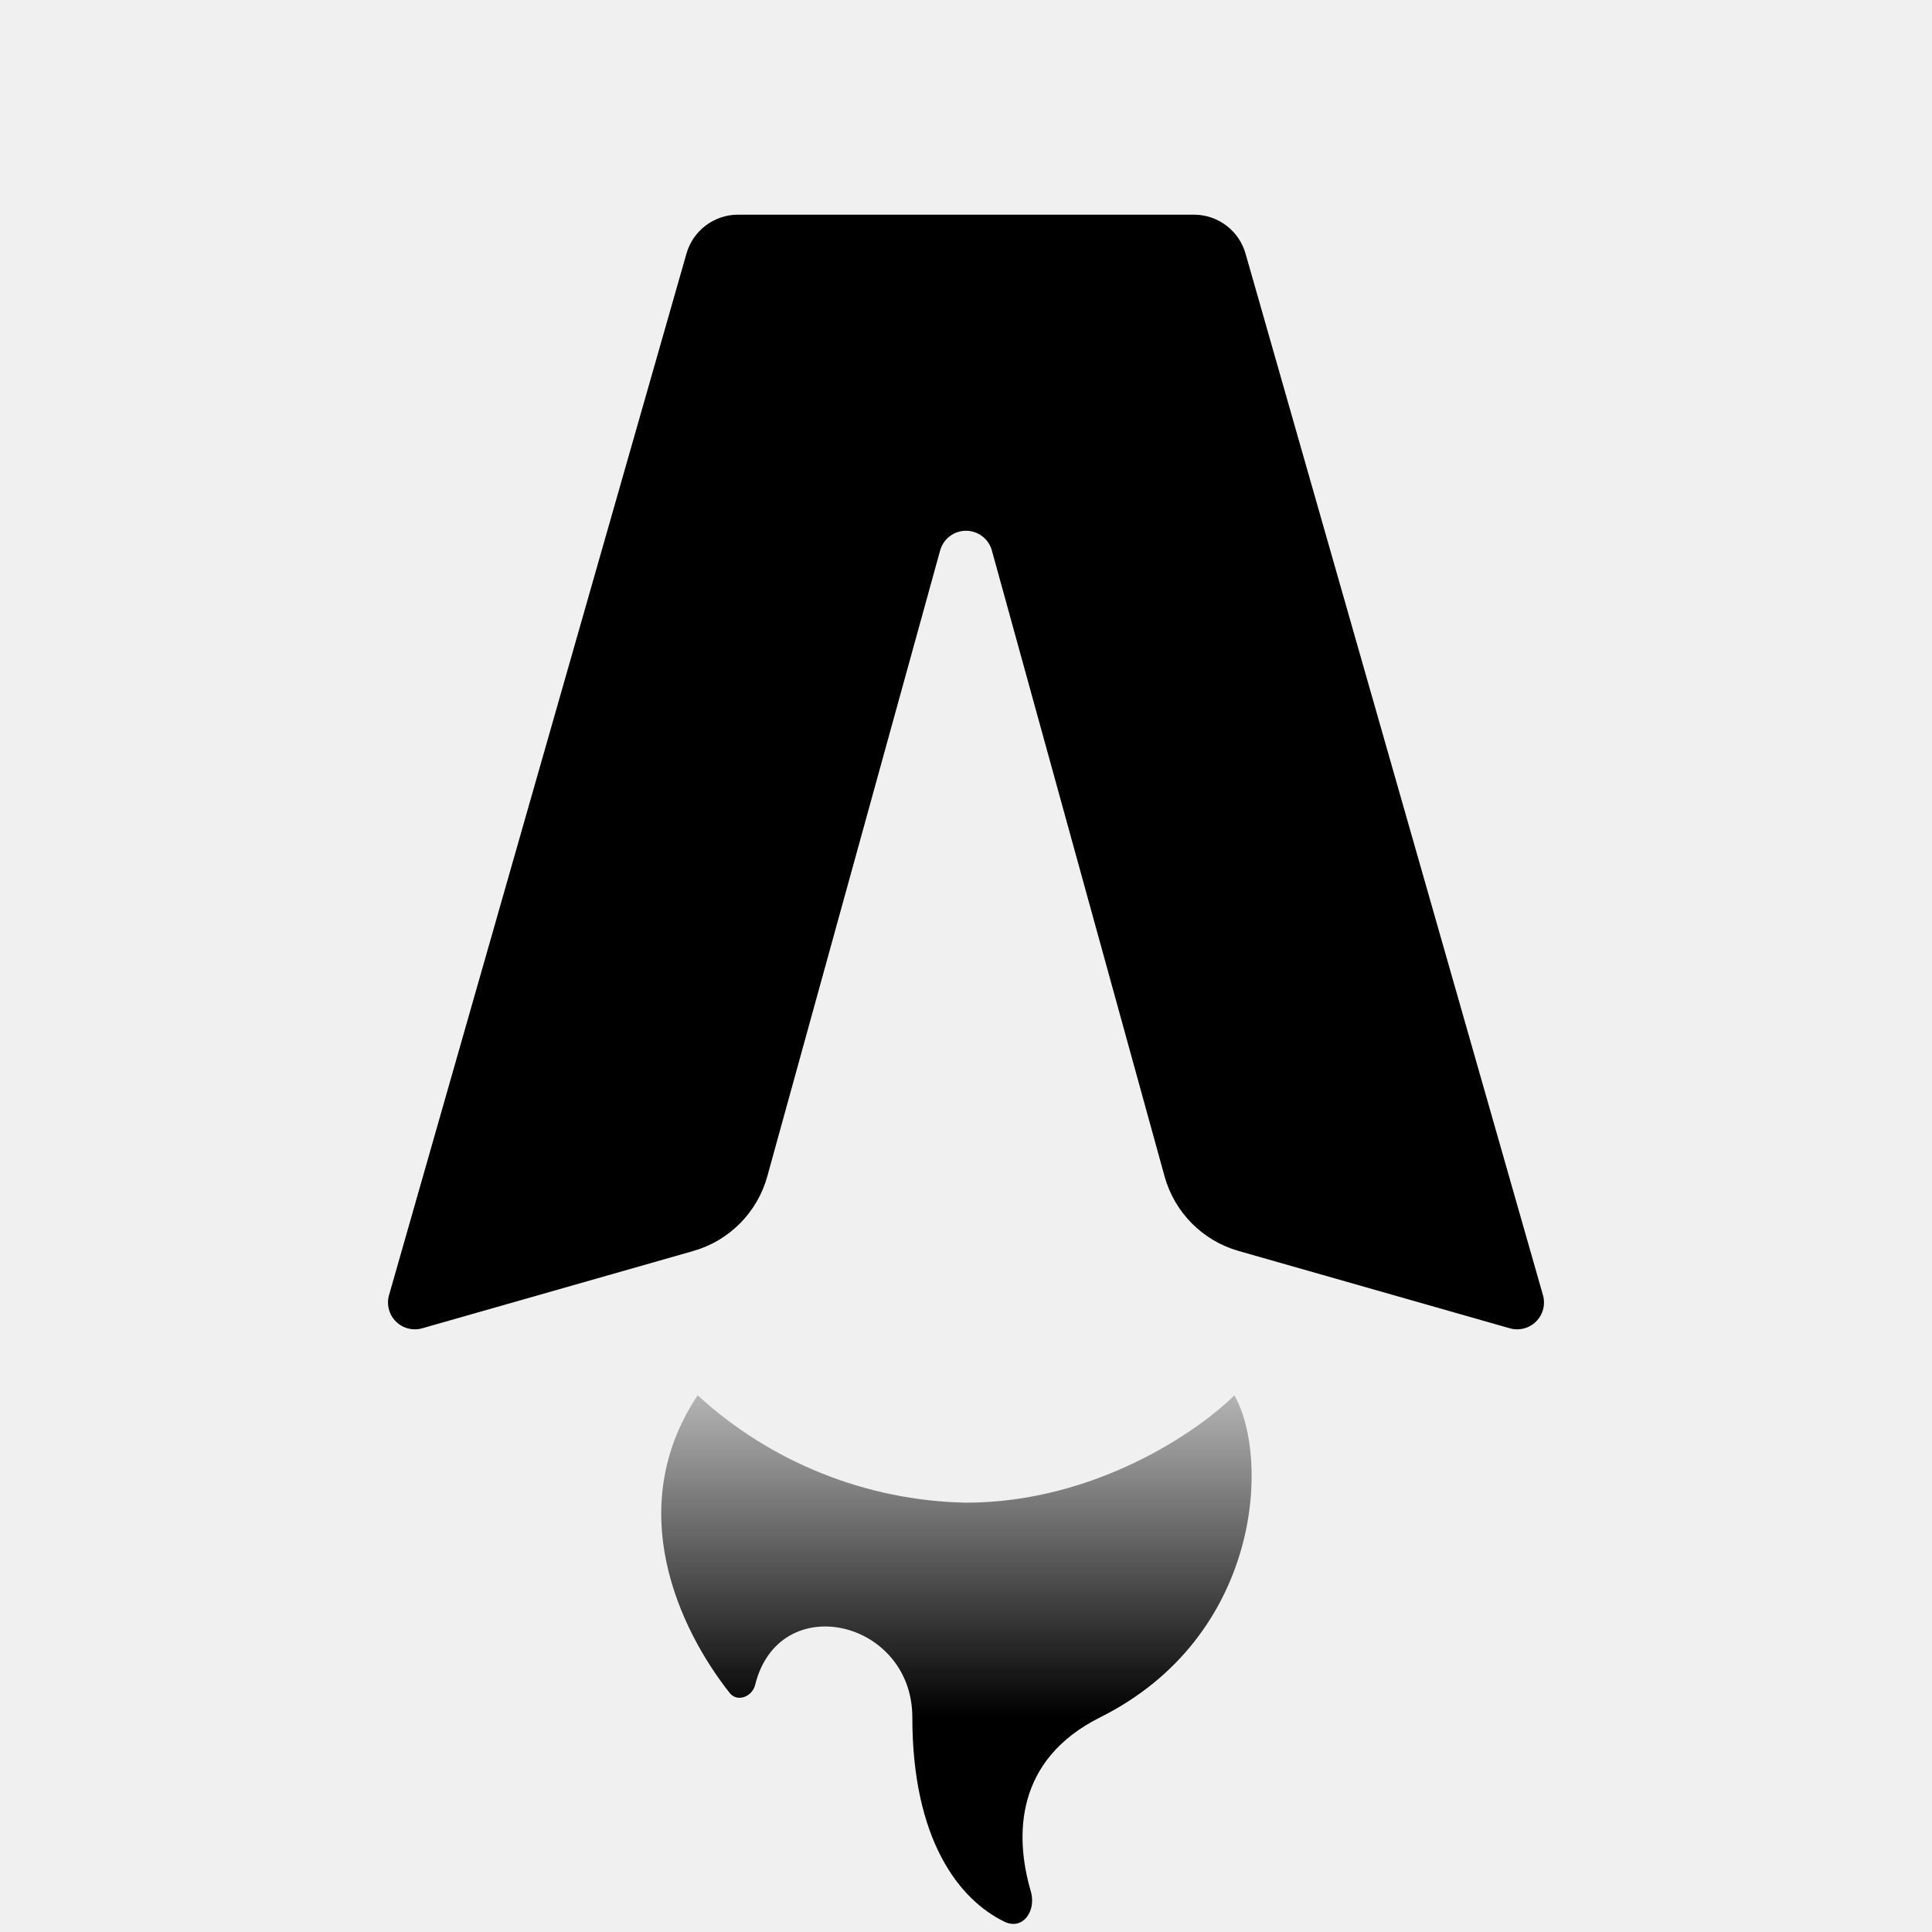
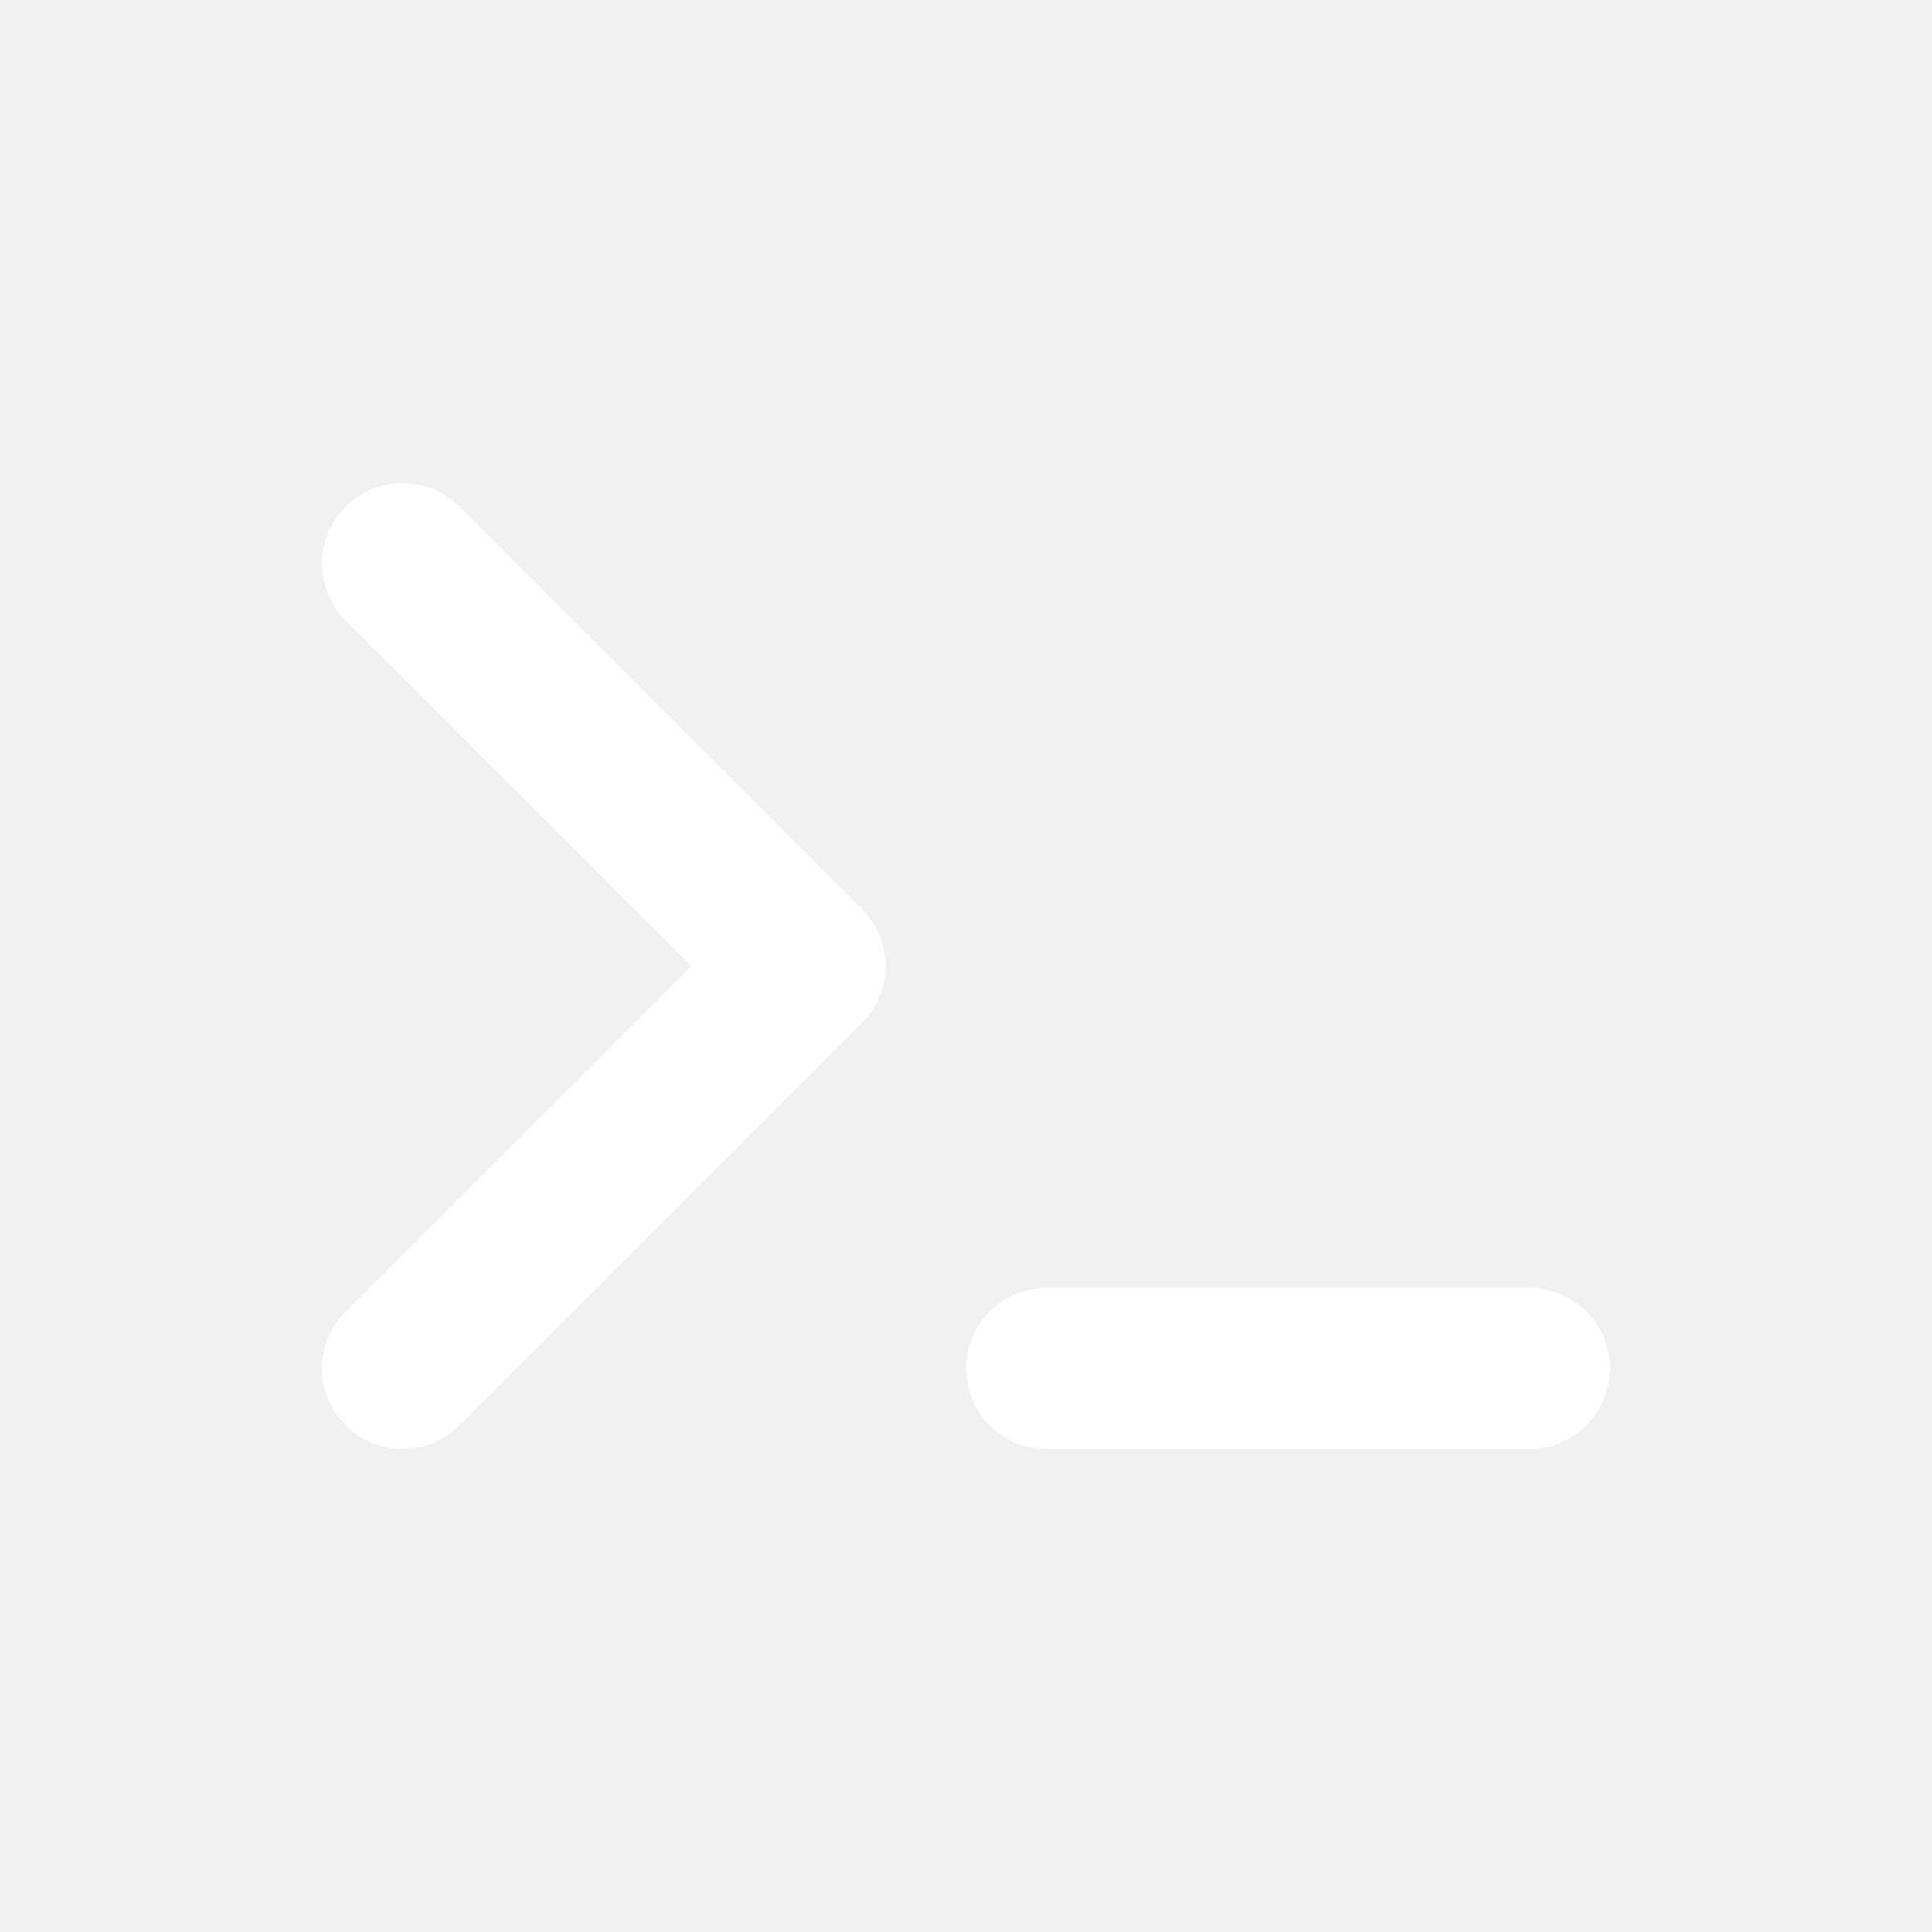
- <svg xmlns="http://www.w3.org/2000/svg" fill="none" viewBox="0 0 36 36">
-   <path fill="#000" d="M22.25 4h-8.5a1 1 0 0 0-.96.73l-5.54 19.4a.5.5 0 0 0 .62.62l5.05-1.44a2 2 0 0 0 1.38-1.4l3.22-11.66a.5.5 0 0 1 .96 0l3.22 11.67a2 2 0 0 0 1.38 1.39l5.05 1.44a.5.5 0 0 0 .62-.62l-5.54-19.4a1 1 0 0 0-.96-.73Z" />
-   <path fill="url(#gradient)" d="M18 28a7.63 7.63 0 0 1-5-2c-1.4 2.1-.35 4.35.6 5.55.14.17.41.07.47-.15.44-1.8 2.93-1.22 2.93.6 0 2.28.87 3.4 1.72 3.81.34.16.59-.2.49-.56-.31-1.05-.29-2.46 1.29-3.25 3-1.5 3.17-4.83 2.5-6-.67.67-2.6 2-5 2Z" />
-   <defs>
-     <linearGradient id="gradient" x1="16" x2="16" y1="32" y2="24" gradientUnits="userSpaceOnUse">
-       <stop stop-color="#000" />
-       <stop offset="1" stop-color="#000" stop-opacity="0" />
-     </linearGradient>
-   </defs>
-   <style>
-     @media (prefers-color-scheme:dark){:root{filter:invert(100%)}}
-   </style>
+ <svg xmlns="http://www.w3.org/2000/svg" class="icon icon-tabler icon-tabler-prompt" width="24" height="24" viewBox="0 0 24 24" stroke-width="2" stroke="white" fill="none" stroke-linecap="round" stroke-linejoin="round">
+   <path stroke="none" d="M0 0h24v24H0z" fill="none" />
+   <path d="M5 7l5 5l-5 5" />
+   <path d="M13 17l6 0" />
</svg>
